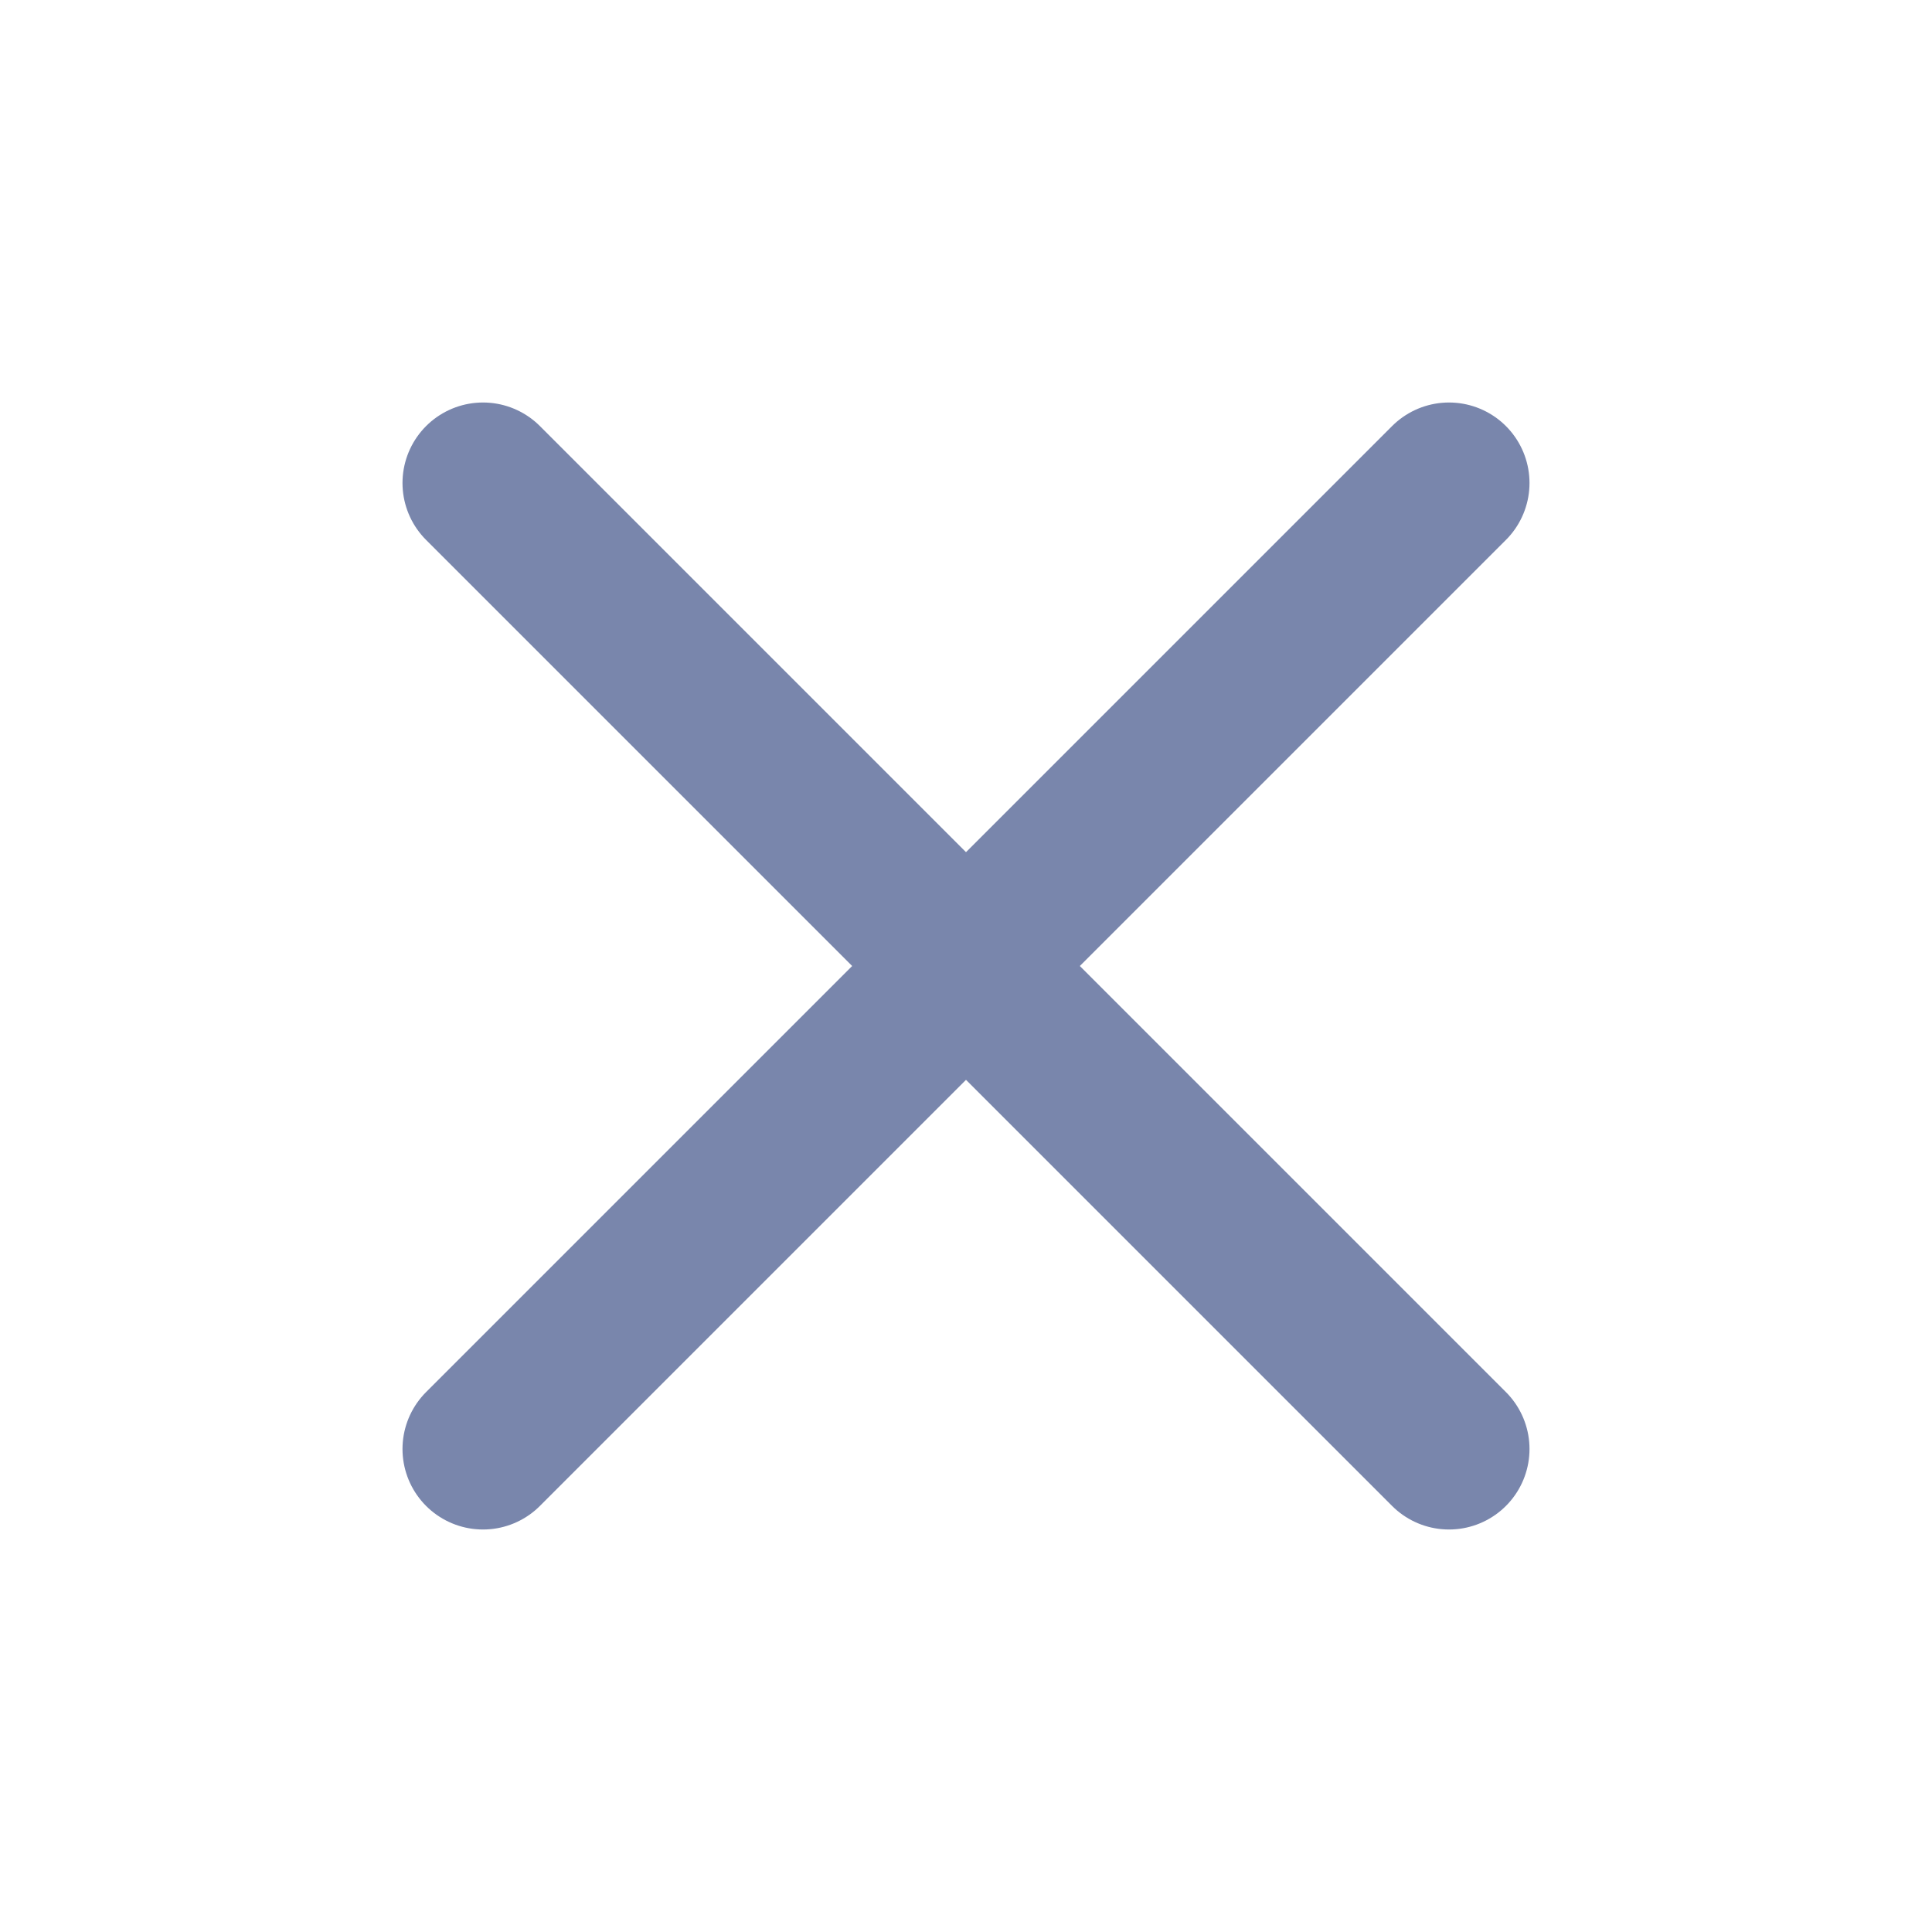
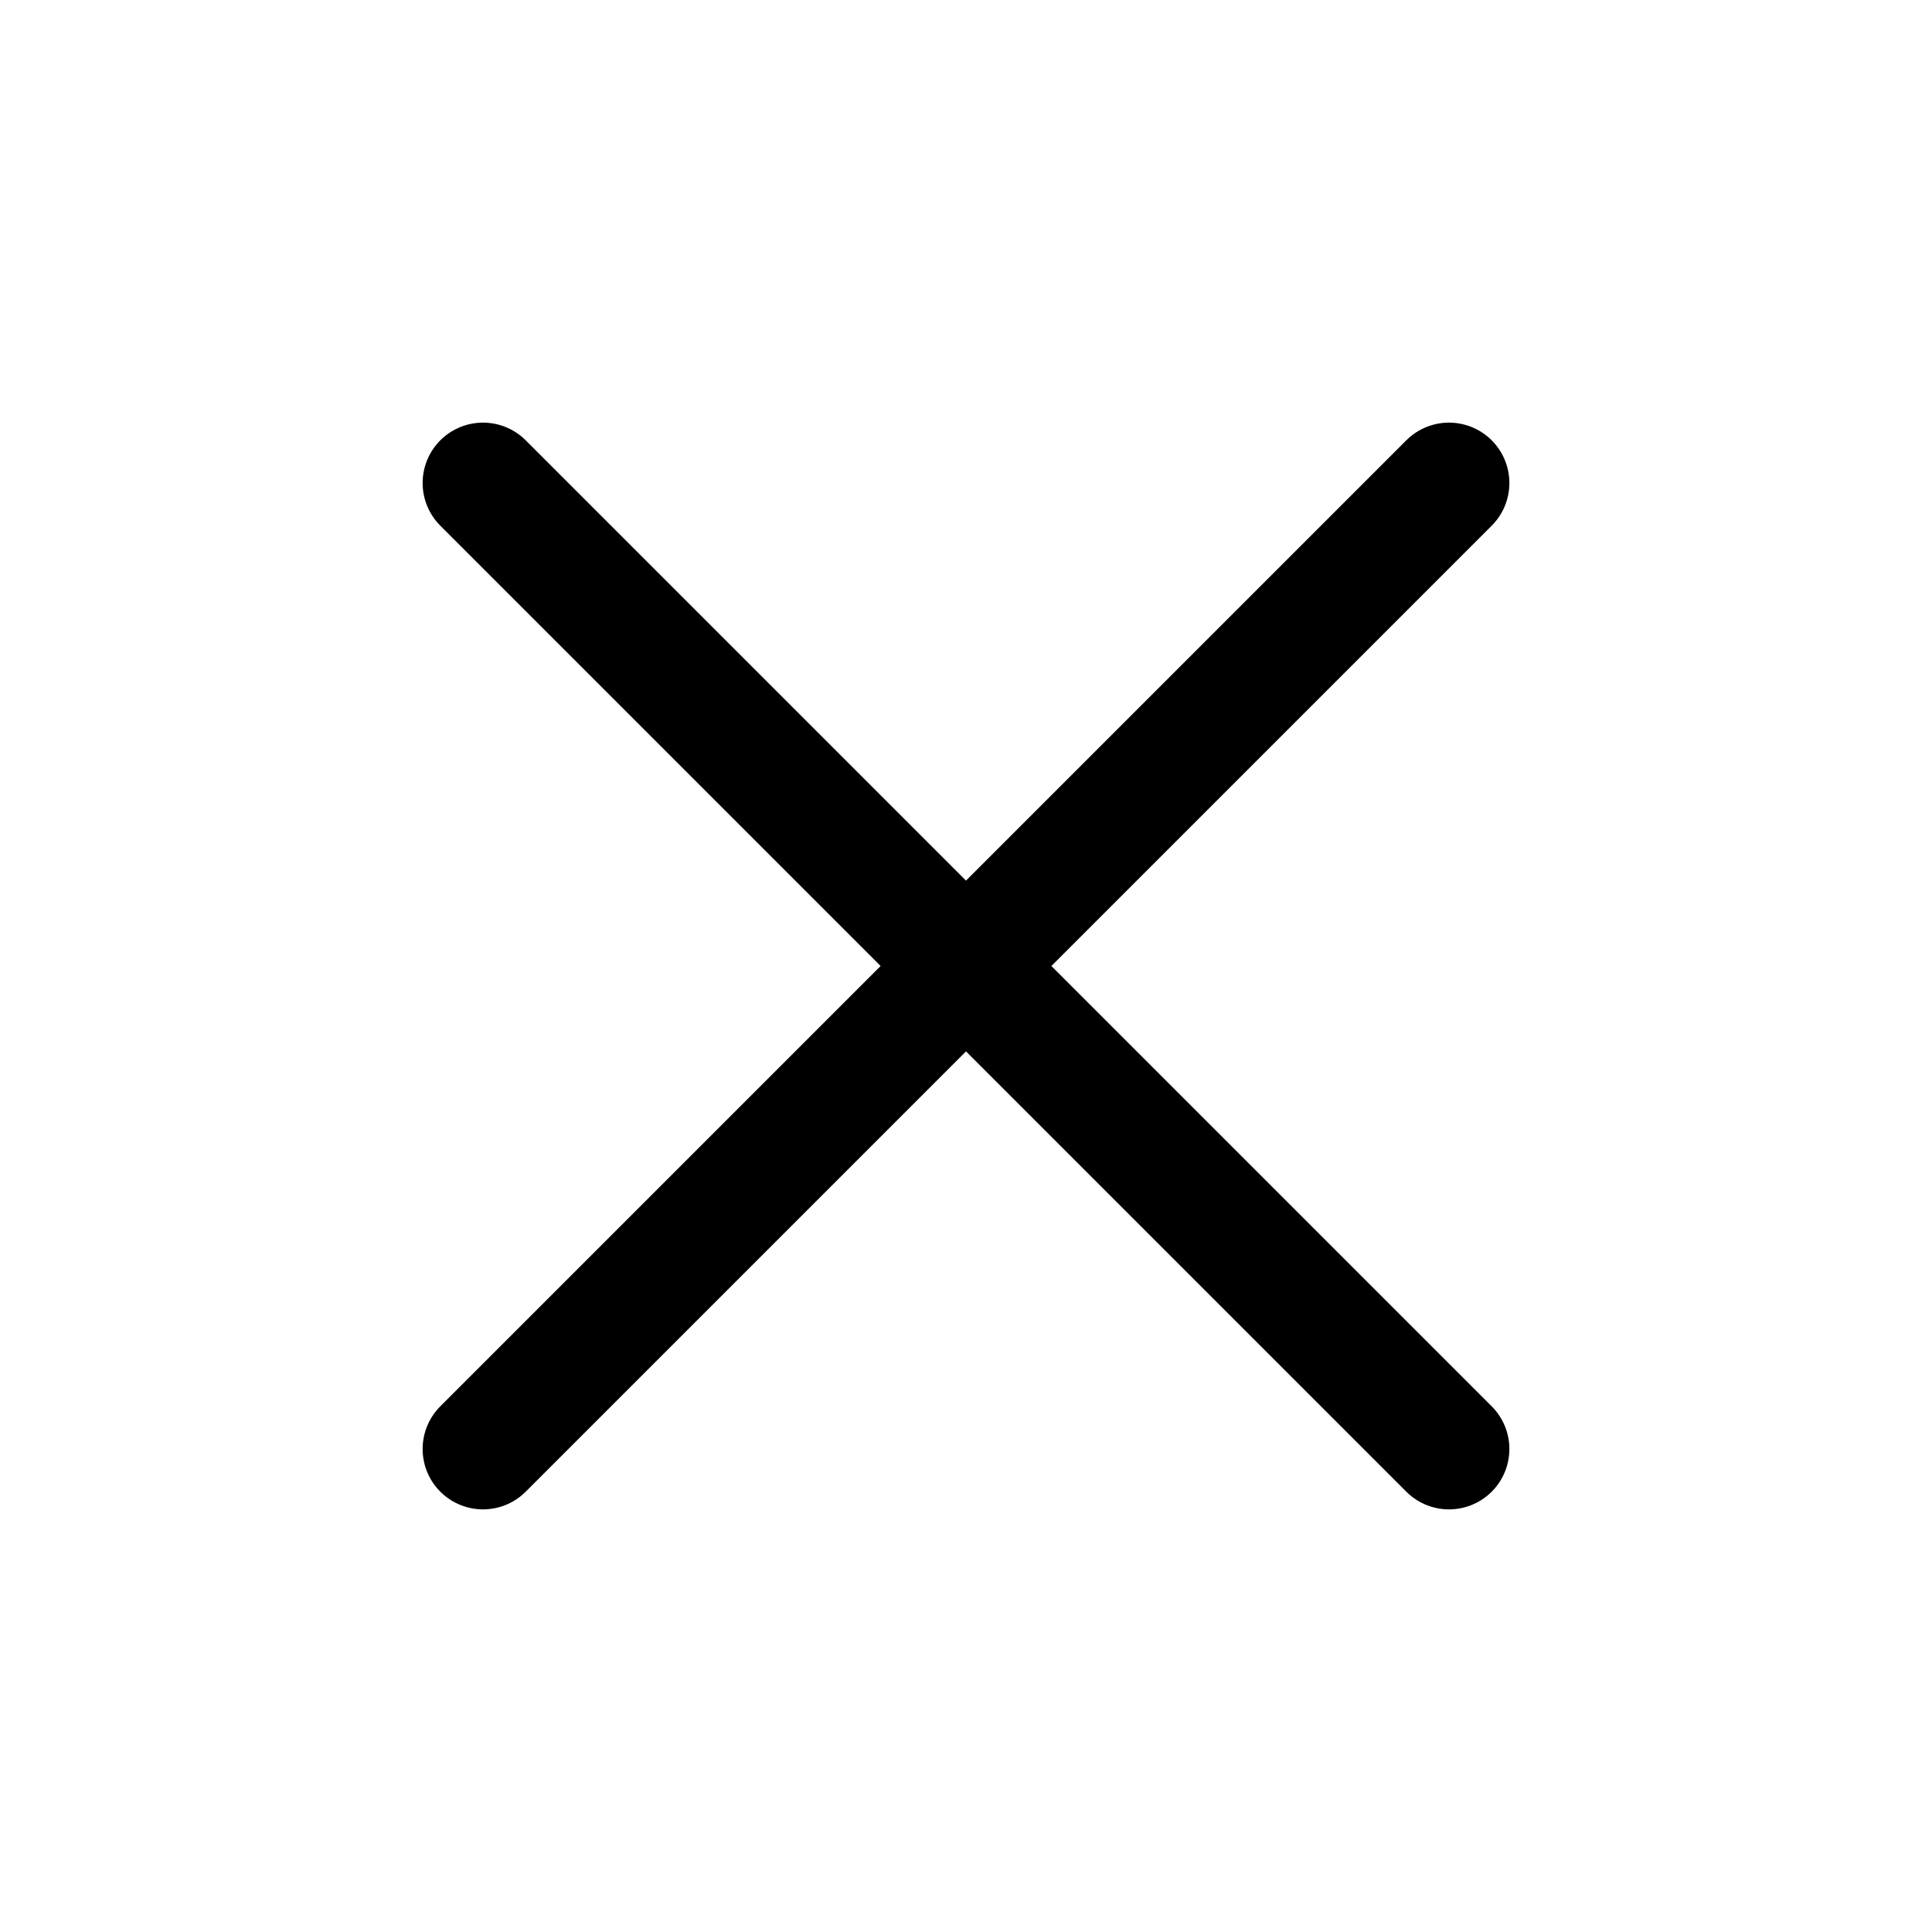
- <svg xmlns="http://www.w3.org/2000/svg" width="24" height="24" viewBox="0 0 24 24" fill="none">
-   <path d="M18 6L6 18M6 6L18 18" stroke="#7986AC" stroke-width="2" stroke-linecap="round" stroke-linejoin="round" />
+ <svg xmlns="http://www.w3.org/2000/svg" fill="none" viewBox="0 0 24 24" stroke-width="1.5" stroke="currentColor">
+   <path stroke-linecap="round" stroke-linejoin="round" d="M6 18L18 6M6 6l12 12" />
</svg>
